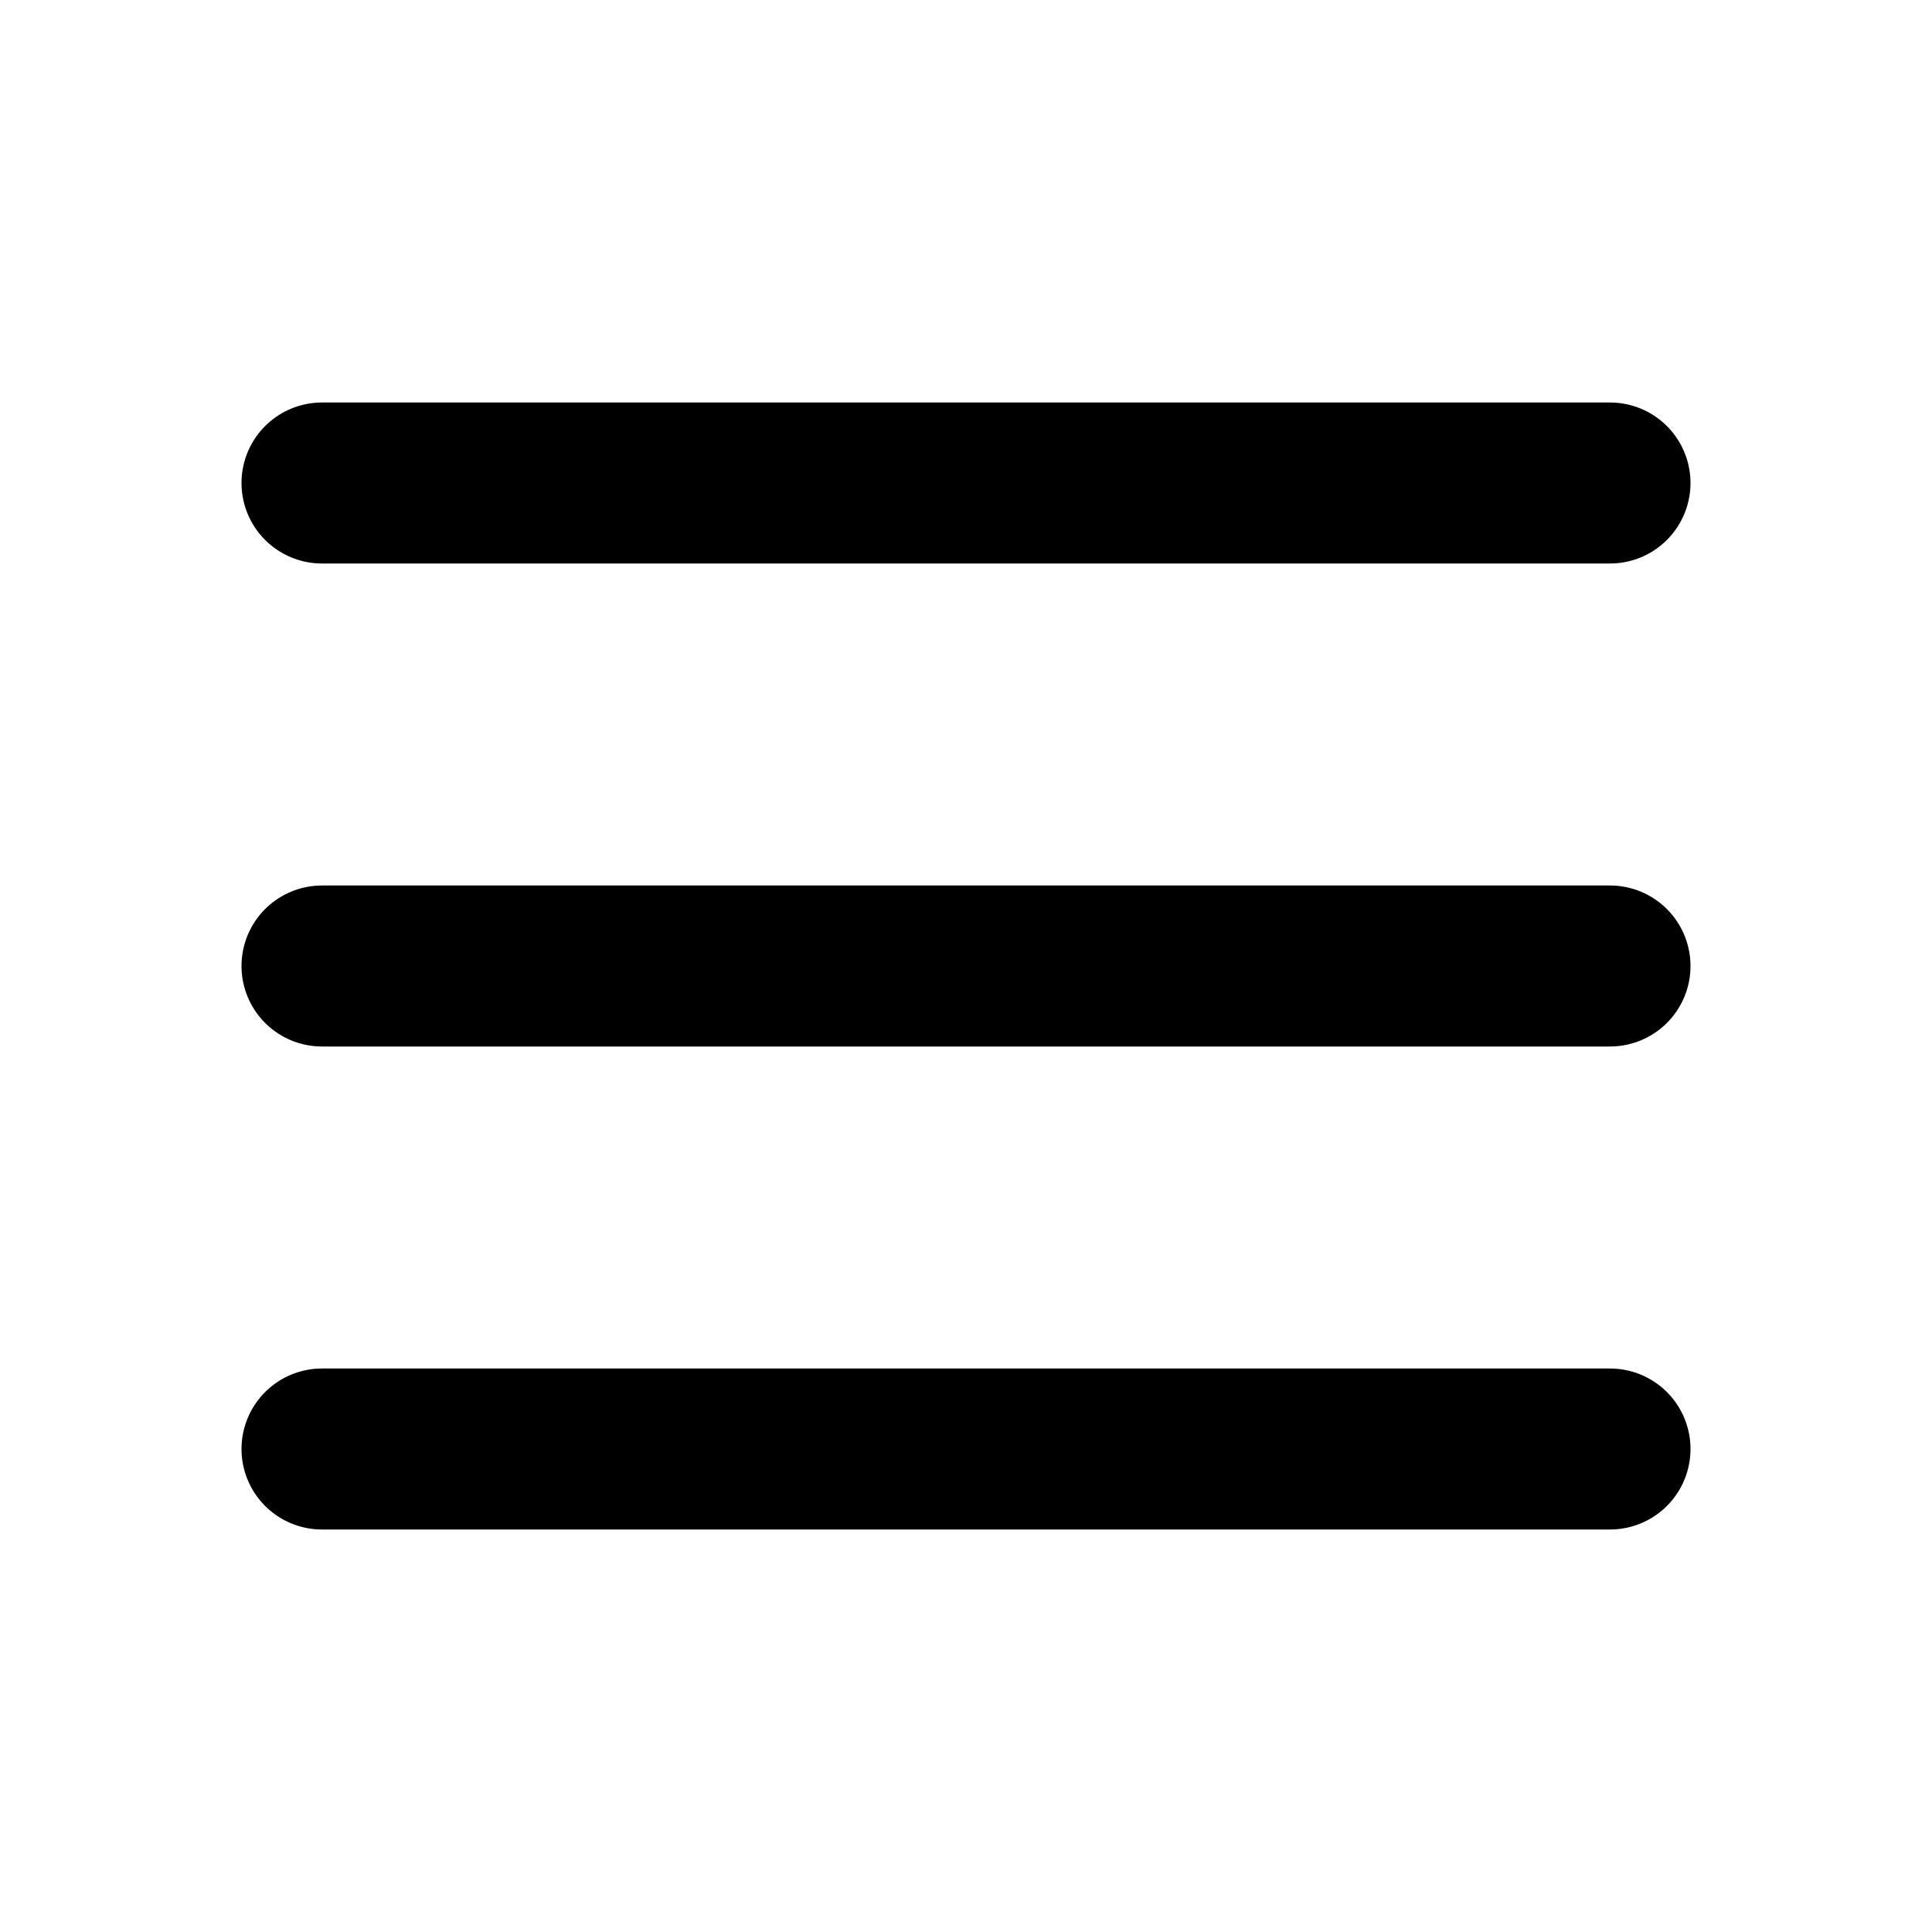
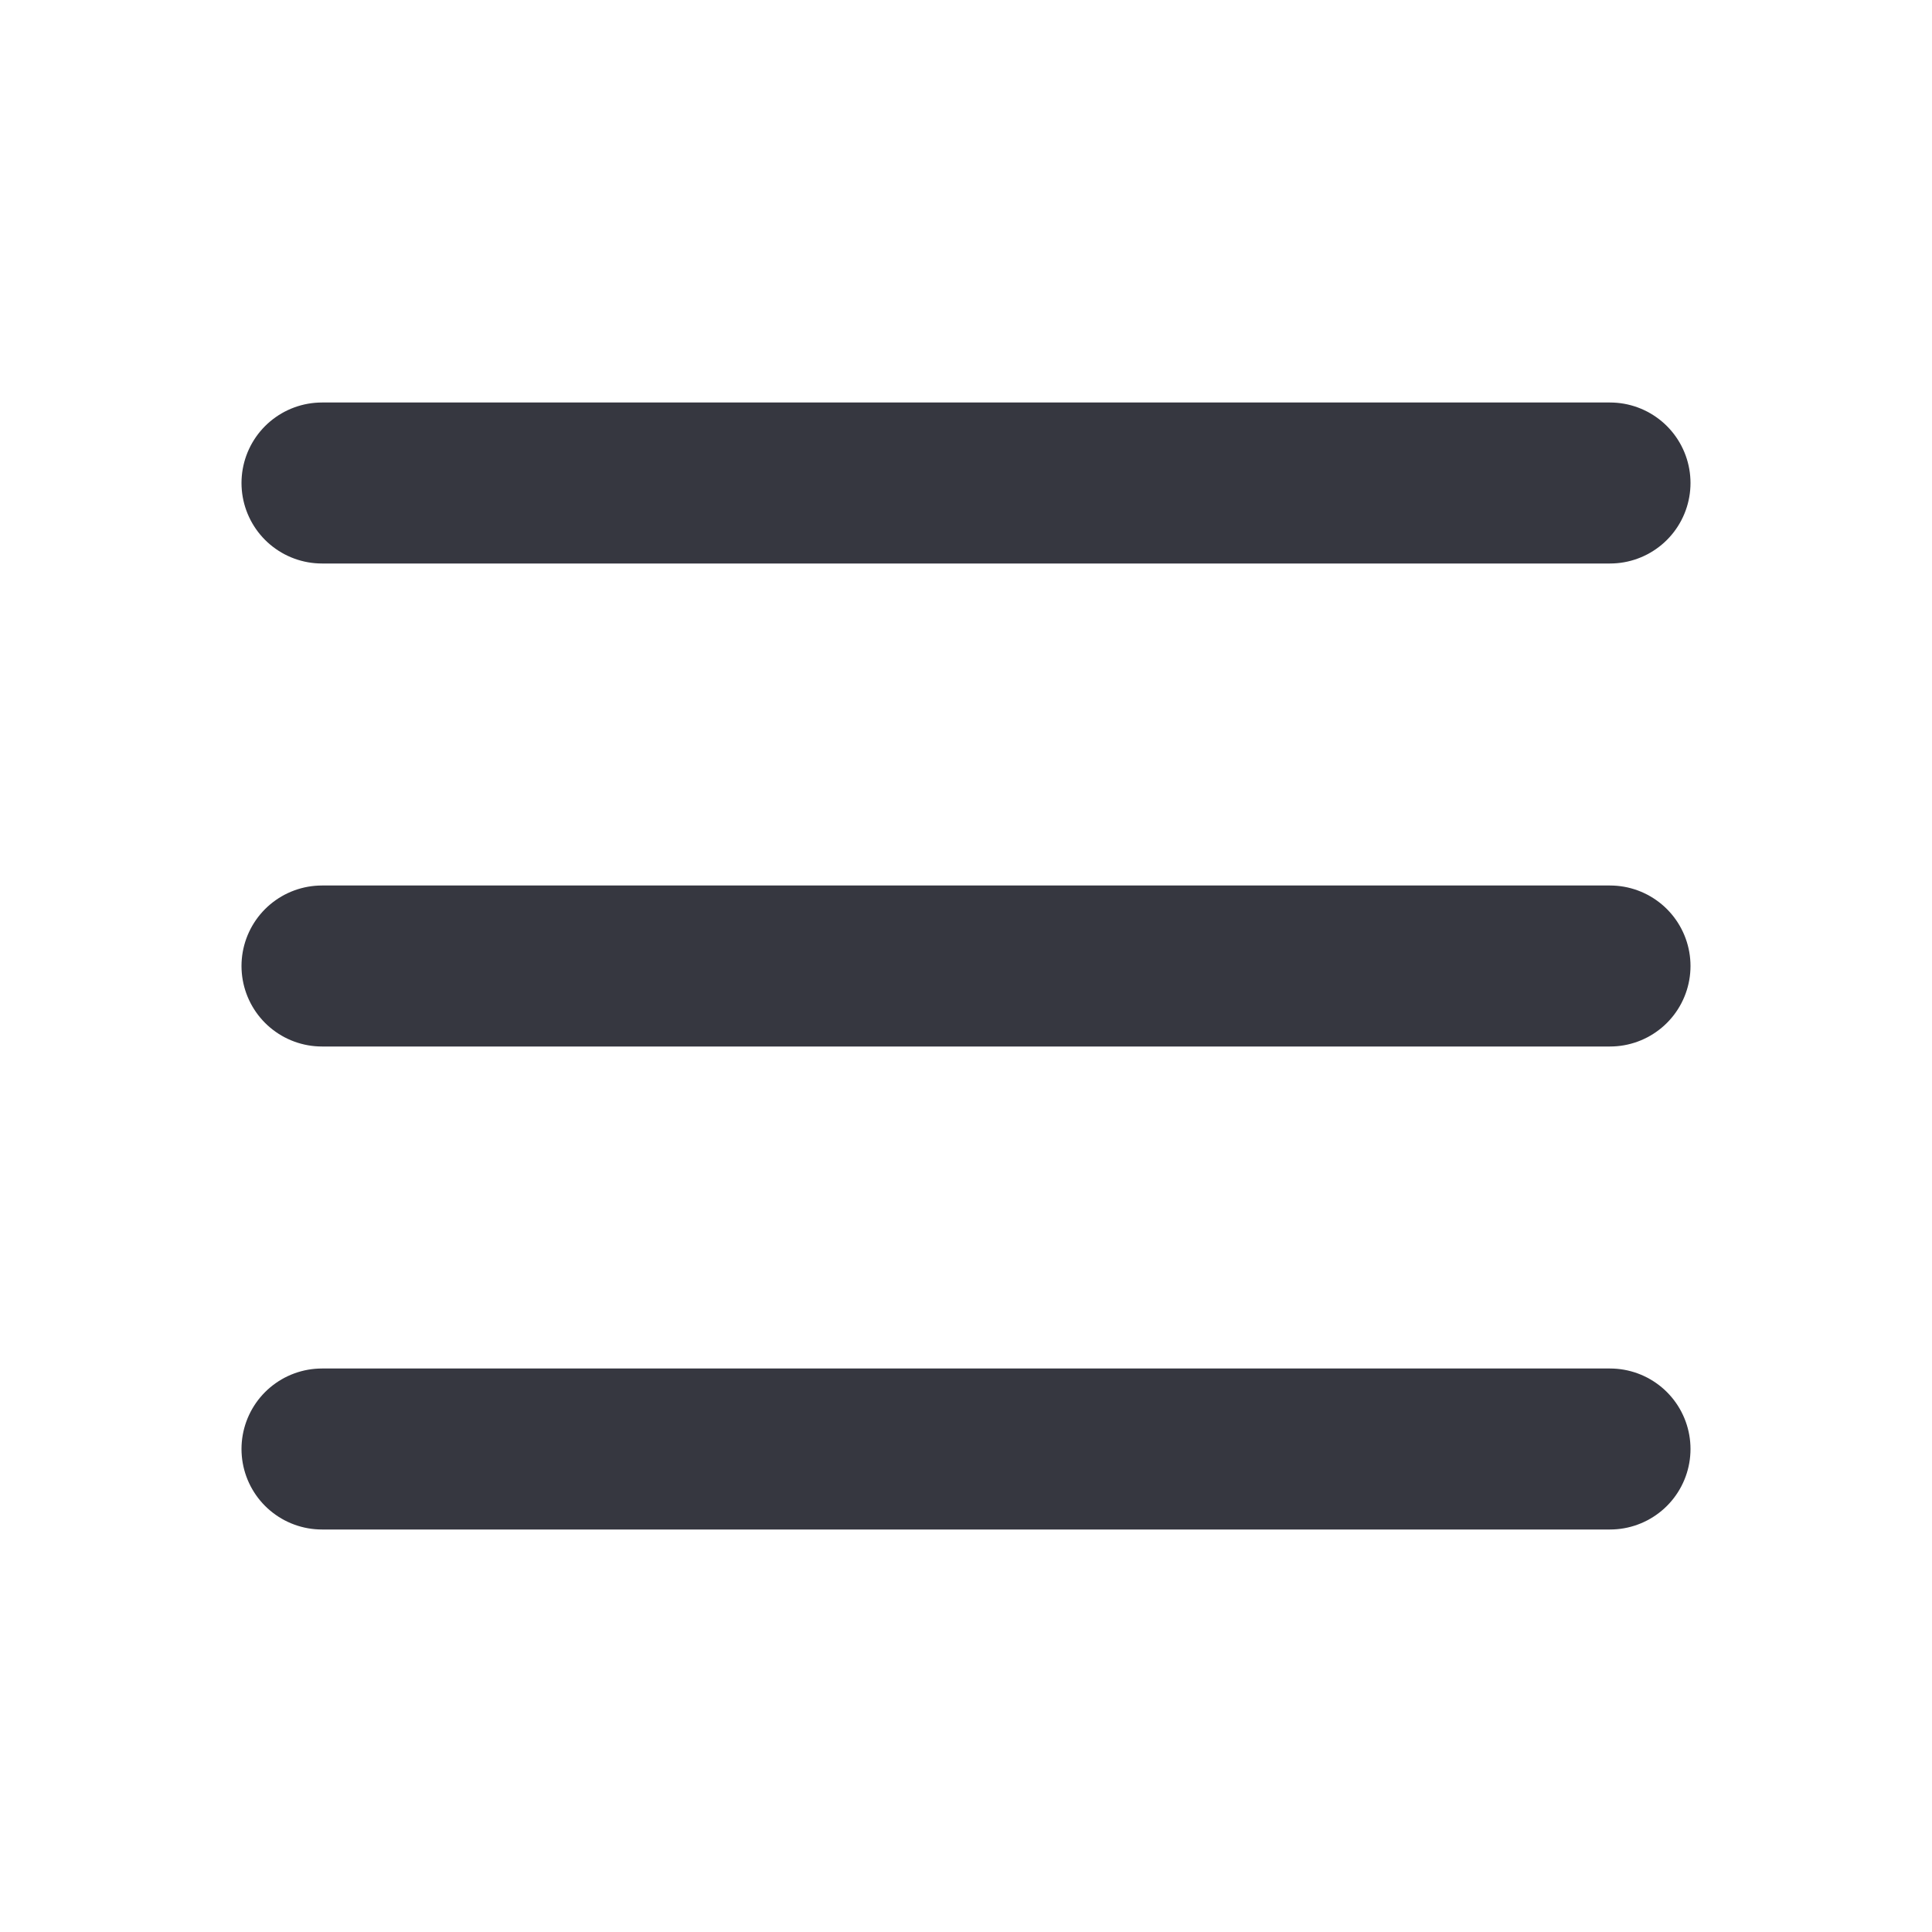
- <svg xmlns="http://www.w3.org/2000/svg" width="800px" height="800px" viewBox="0 0 24 24" fill="none">
-   <path d="M4 6H20M4 12H20M4 18H20" stroke="#000000" stroke-width="2" stroke-linecap="round" stroke-linejoin="round" />
+ <svg xmlns="http://www.w3.org/2000/svg" width="800px" height="800px" viewBox="0 0 24 24" fill="#363740">
+   <path d="M4 6H20M4 12H20M4 18H20" stroke="#363740" stroke-width="2" stroke-linecap="round" stroke-linejoin="round" />
</svg>
